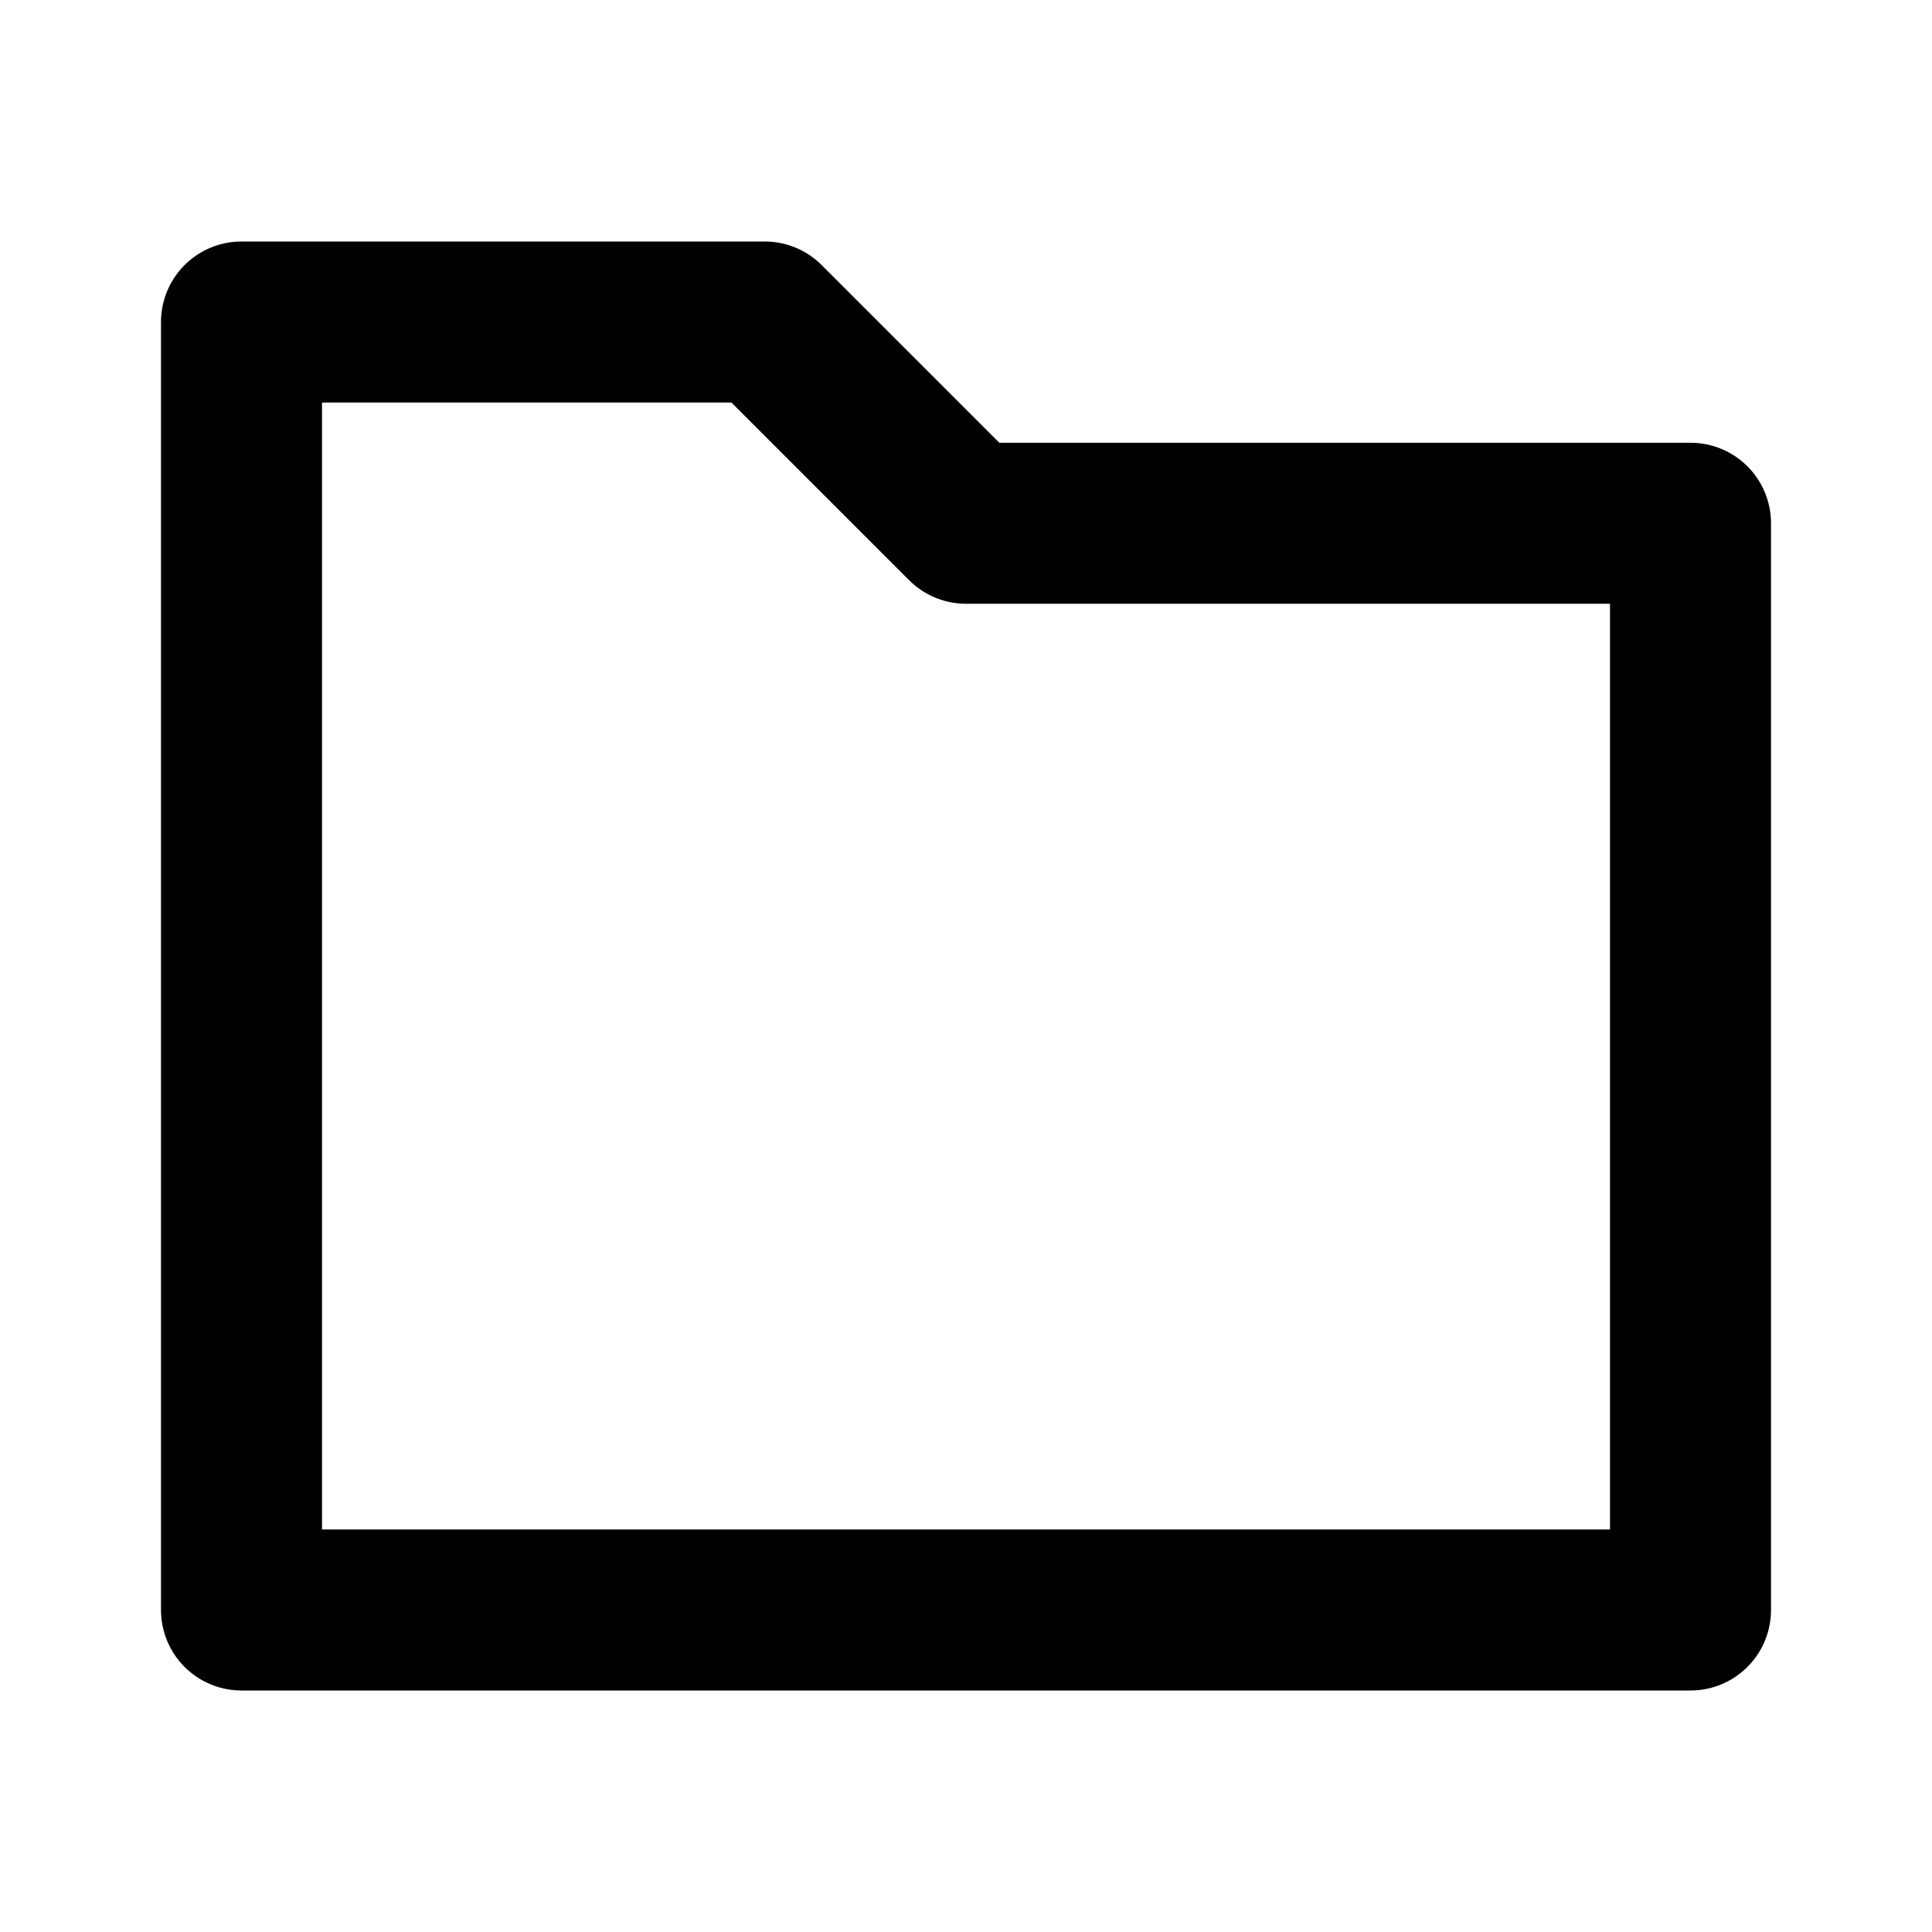
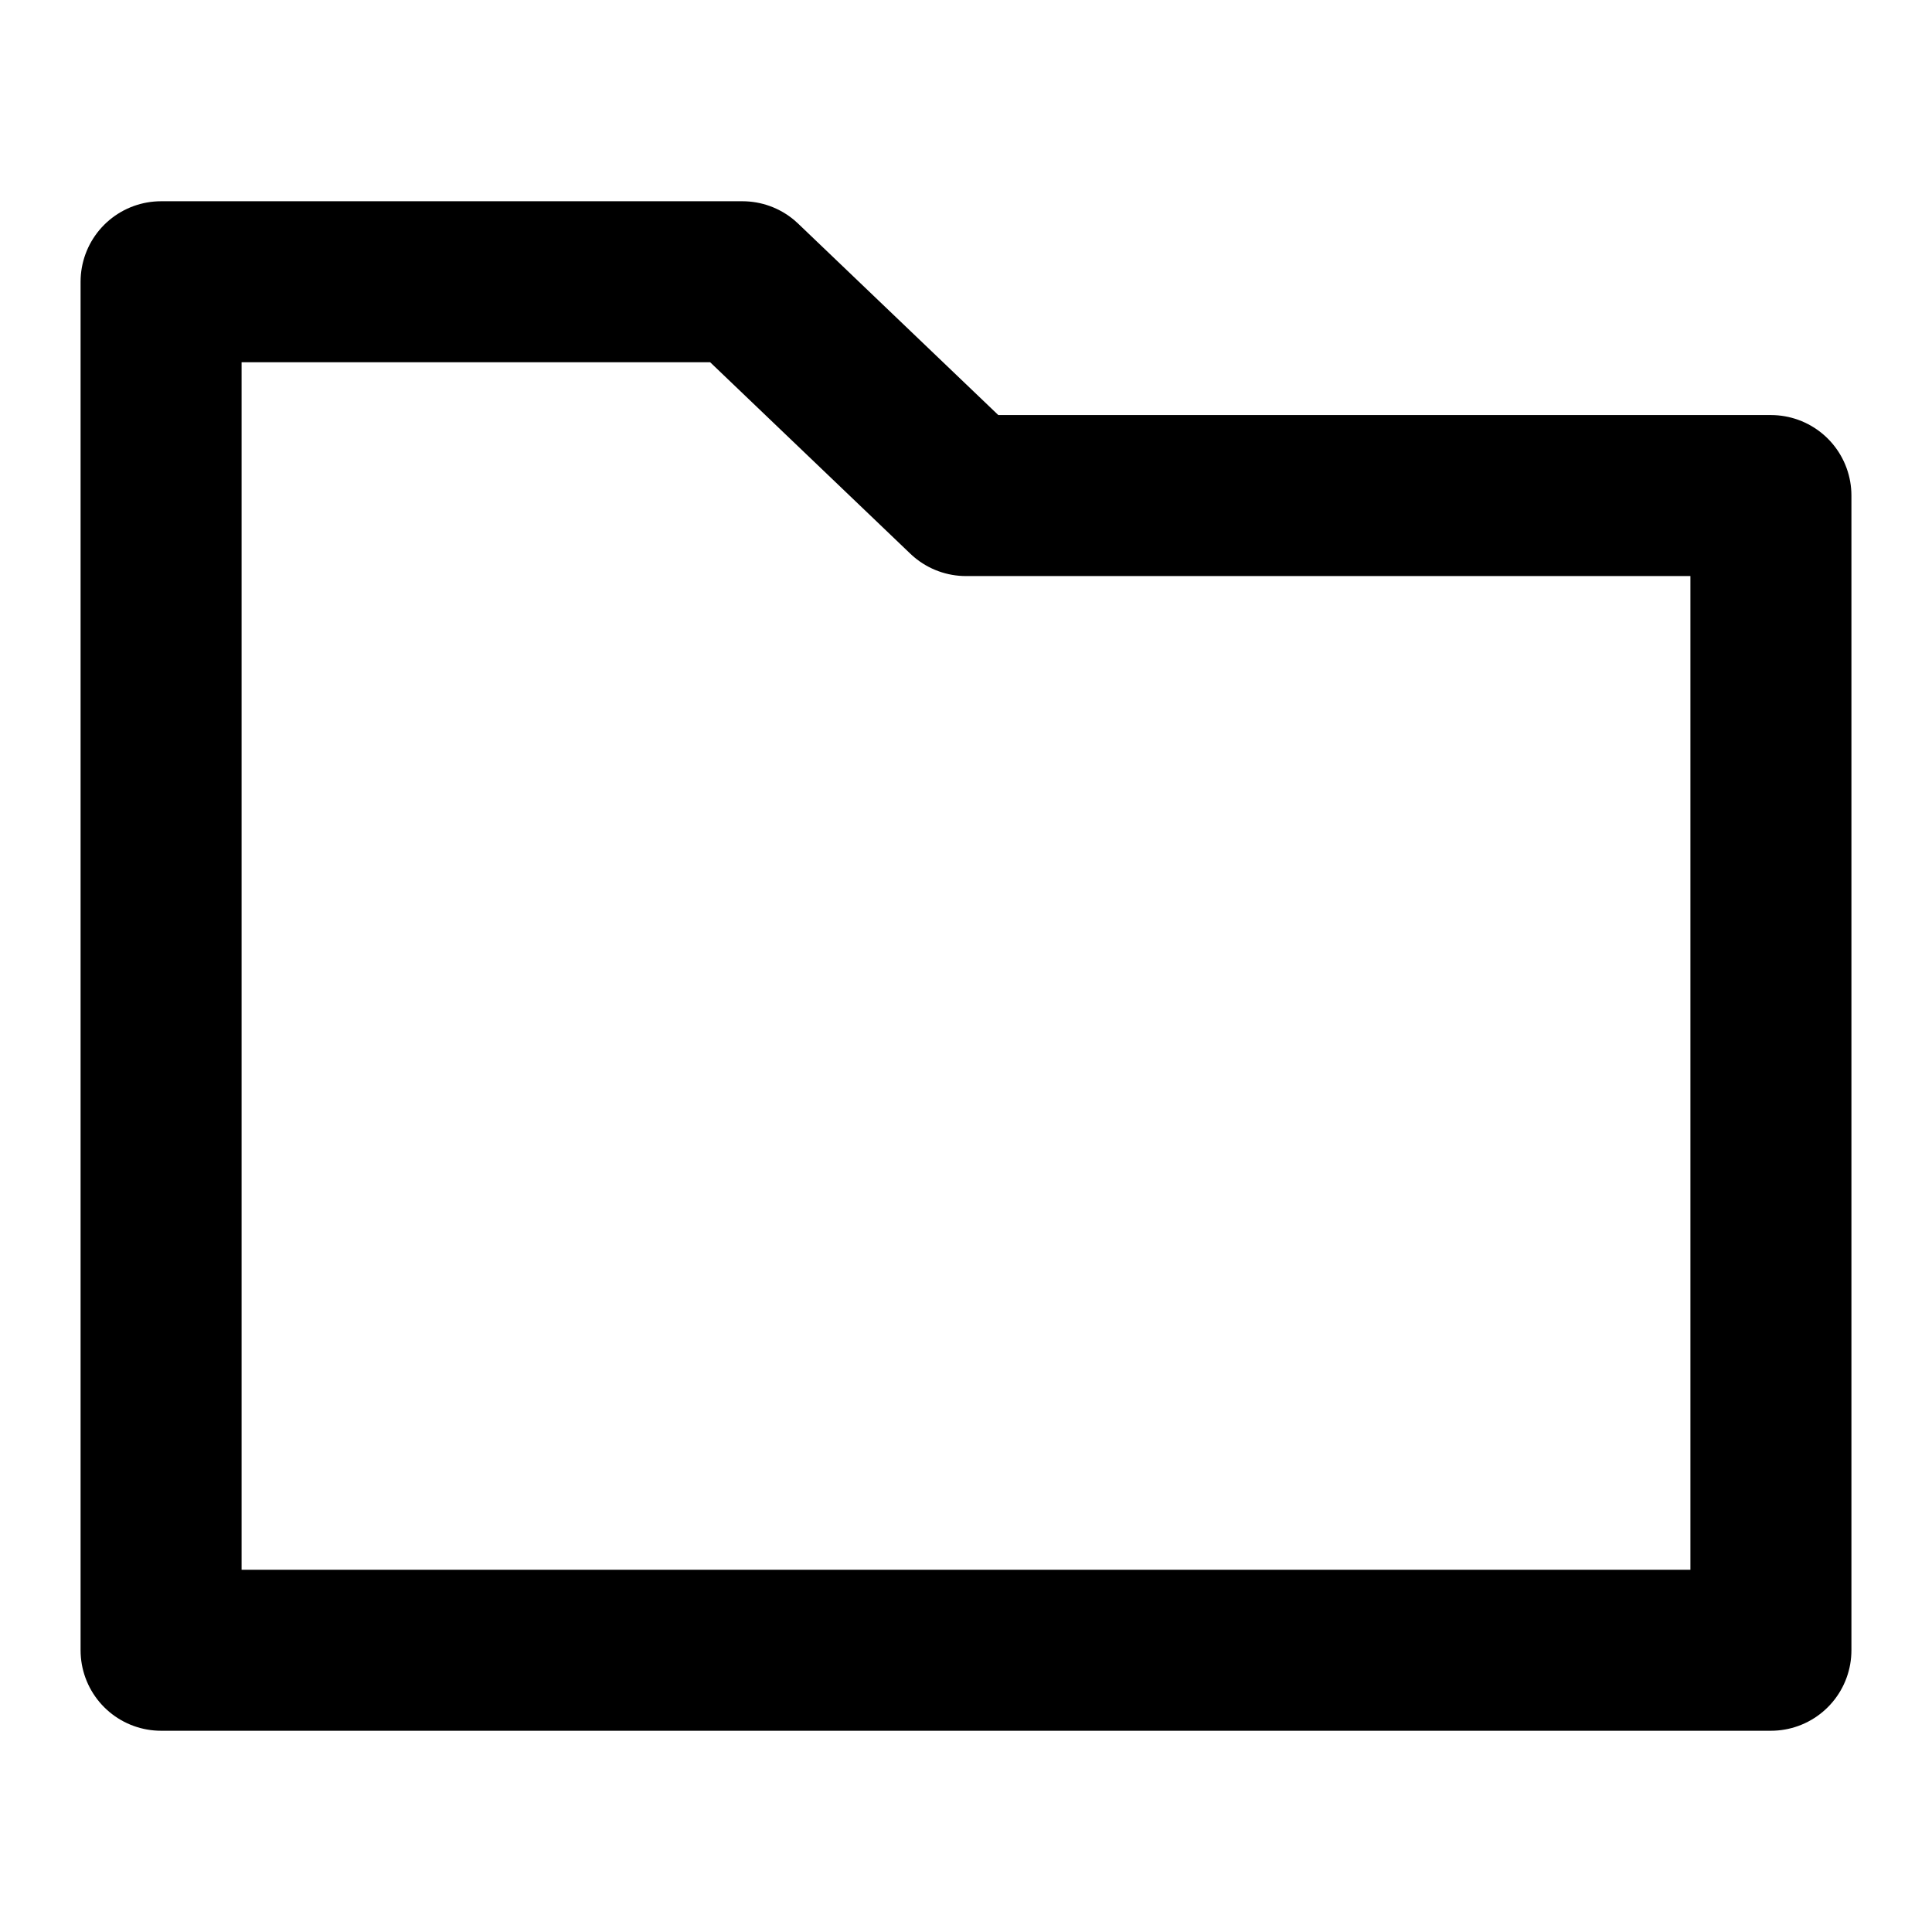
<svg xmlns="http://www.w3.org/2000/svg" width="24" height="24" viewBox="0 0 24 24" fill="none">
-   <path d="M3 4L9.5 4L12 6.5L21 6.5L21 20L3 20L3 4Z" stroke="black" stroke-width="2" stroke-linecap="butt" stroke-linejoin="round" />
+   <path d="M2.001 3.5L9.223 3.5L12 6.156L21.999 6.156L21.999 20.5L2.001 20.5L2.001 3.5Z" stroke="black" stroke-width="2" stroke-linecap="butt" stroke-linejoin="round" />
</svg>
